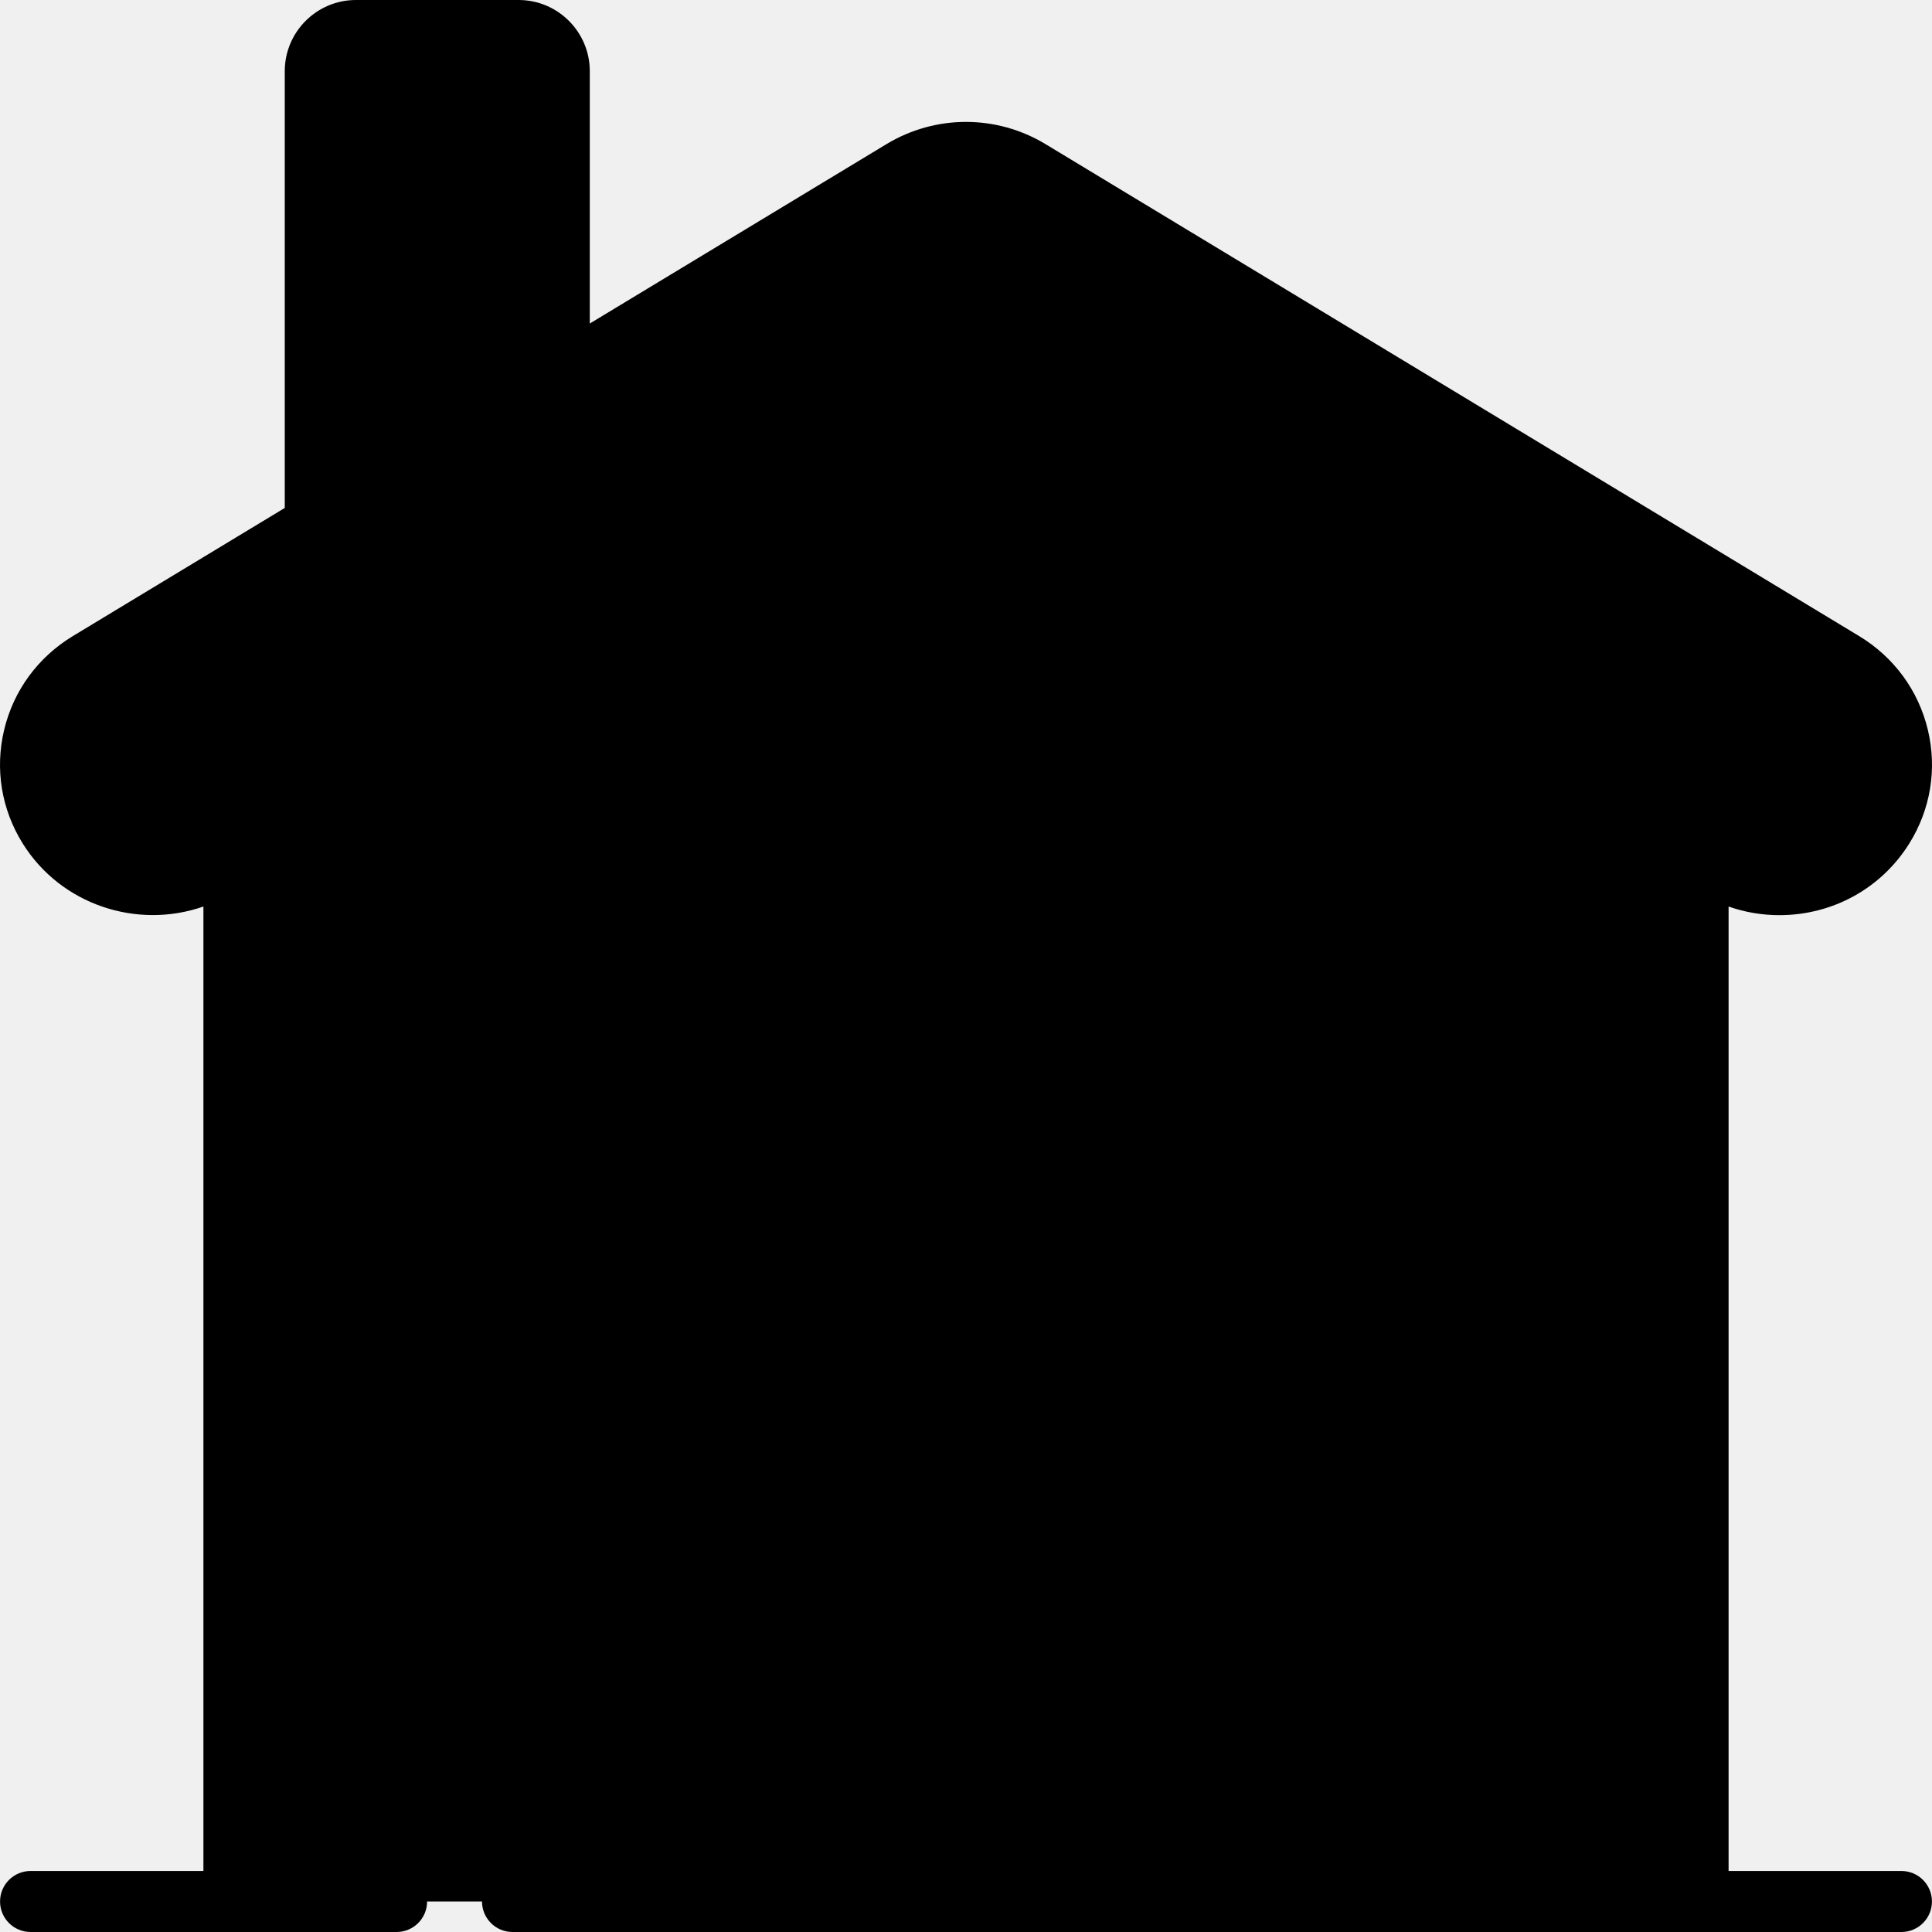
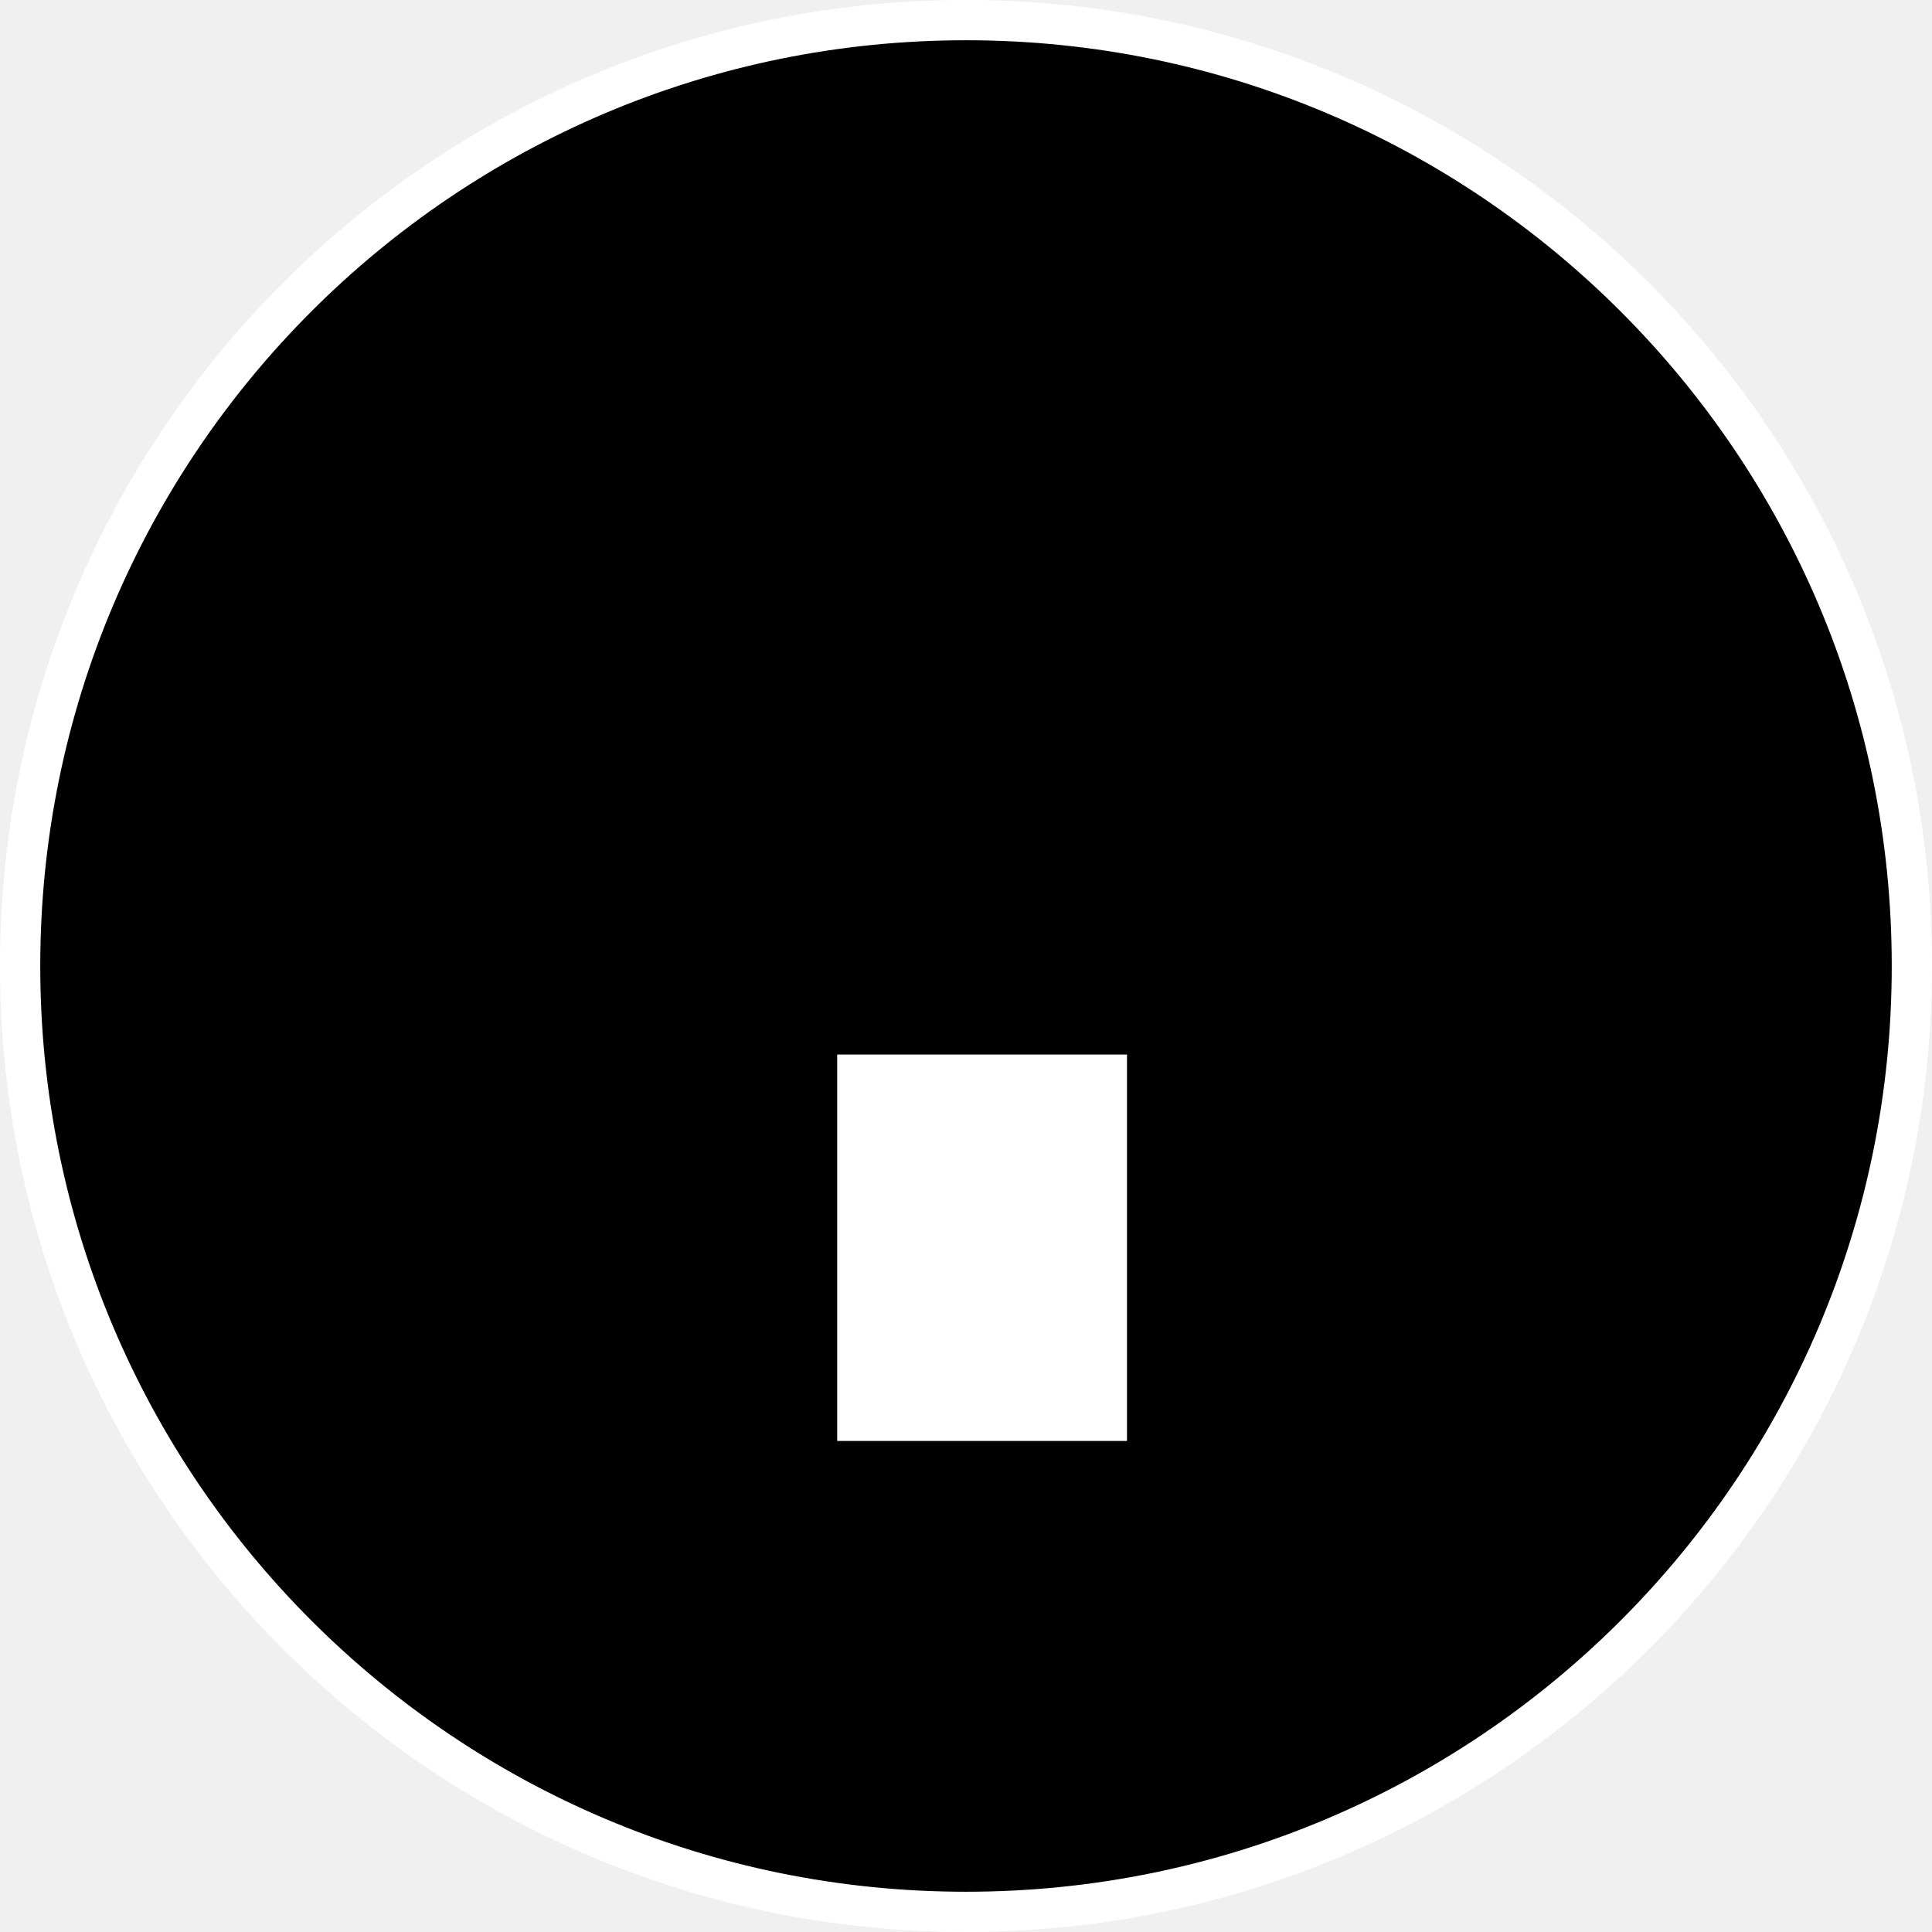
- <svg xmlns="http://www.w3.org/2000/svg" height="800px" width="800px" version="1.1" id="Layer_1" viewBox="0 0 512 512" xml:space="preserve">
-   <path style="fill:PLACEHOLDER_COLOR_1" d="M450.018,191.326v312.589H61.983V191.326L256.005,72.758L450.018,191.326z" />
-   <path style="fill:PLACEHOLDER_COLOR_1" d="M191.332,202.105L191.332,202.105c0-23.812,19.303-43.116,43.115-43.116h43.115  c23.812,0,43.115,19.304,43.115,43.116l0,0c0,23.812-19.303,43.116-43.115,43.116h-43.115  C210.636,245.221,191.332,225.917,191.332,202.105z M342.235,277.558h-172.46c-17.859,0-32.336,14.477-32.336,32.337v97.011  c0,17.86,14.477,32.337,32.336,32.337h172.46c17.859,0,32.336-14.477,32.336-32.337v-97.011  C374.571,292.035,360.094,277.558,342.235,277.558z" />
-   <path style="fill:PLACEHOLDER_COLOR_2" d="M148.213,18.863v129.347H83.541V18.863c0-5.953,4.826-10.779,10.779-10.779h43.115  C143.387,8.084,148.213,12.91,148.213,18.863z" />
-   <path style="fill:PLACEHOLDER_COLOR_2" d="M353.009,309.895v97.011c0,5.953-4.826,10.779-10.779,10.779H169.77  c-5.953,0-10.779-4.826-10.779-10.779v-97.011c0-5.953,4.826-10.779,10.779-10.779h172.46  C348.183,299.116,353.009,303.941,353.009,309.895z M239.832,223.663h32.337c11.906,0,21.558-9.651,21.558-21.558l0,0  c0-11.906-9.651-21.558-21.558-21.558h-32.337c-11.906,0-21.558,9.651-21.558,21.558l0,0  C218.275,214.012,227.927,223.663,239.832,223.663z" />
-   <path style="fill:PLACEHOLDER_COLOR_3" d="M12.871,219.262c-9.346-14.983-4.585-34.589,10.632-43.789L239.079,45.129  c10.381-6.277,23.464-6.277,33.845,0l215.575,130.343c15.218,9.201,19.979,28.807,10.632,43.789  c-6.104,9.785-16.718,15.179-27.585,15.18c-5.771,0-11.613-1.52-16.892-4.713L256.001,109.618L57.348,229.73  C42.129,238.932,22.217,234.245,12.871,219.262z" />
-   <path d="M511.985,503.916c0,4.465-3.62,8.084-8.084,8.084H135.822c-4.465,0-8.084-3.62-8.084-8.084s3.62-8.084,8.084-8.084h306.105  V231.486l-38.469-23.261c-3.821-2.31-5.045-7.28-2.736-11.1c2.31-3.821,7.281-5.046,11.1-2.736l47.006,28.422  c3.836,2.32,8.231,3.546,12.708,3.546c8.536-0.001,16.284-4.253,20.725-11.375c3.344-5.36,4.381-11.68,2.919-17.795  c-1.481-6.198-5.343-11.454-10.874-14.798L268.739,52.047c-7.859-4.751-17.619-4.751-25.477,0L141.745,113.43  c-3.82,2.31-8.79,1.085-11.1-2.736c-2.31-3.82-1.085-8.79,2.735-11.1l6.753-4.084V18.863c0-1.485-1.209-2.695-2.695-2.695H94.326  c-1.485,0-2.695,1.209-2.695,2.695v105.974l18.692-11.302c3.82-2.311,8.789-1.085,11.1,2.736c2.31,3.82,1.085,8.79-2.735,11.1  l-90.994,55.019c-5.531,3.345-9.393,8.599-10.874,14.798c-1.462,6.115-0.426,12.435,2.918,17.794  c7.005,11.23,22.003,14.74,33.433,7.83L251.818,102.7c2.572-1.554,5.794-1.554,8.364,0l126.927,76.748  c3.821,2.31,5.045,7.28,2.736,11.1c-2.31,3.82-7.279,5.047-11.1,2.736l-122.745-74.22L70.074,231.486v264.345h35.028  c4.465,0,8.084,3.62,8.084,8.084s-3.62,8.084-8.084,8.084H8.1c-4.465,0-8.084-3.62-8.084-8.084s3.62-8.084,8.084-8.084h45.807  v-255.59c-17.561,6.129-37.739-0.435-47.885-16.702c-5.651-9.06-7.401-19.753-4.925-30.111c2.495-10.44,8.97-19.274,18.234-24.875  l56.134-33.942V18.863C75.464,8.463,83.925,0,94.326,0h43.113c10.401,0,18.862,8.463,18.862,18.863v66.872l78.595-47.523  c13.017-7.873,29.189-7.872,42.208,0L492.67,168.555c9.262,5.601,15.738,14.435,18.234,24.875  c2.476,10.356,0.727,21.05-4.926,30.111c-7.414,11.887-20.289,18.984-34.442,18.986c-4.596,0-9.139-0.778-13.442-2.284v255.589  H503.9C508.366,495.832,511.985,499.451,511.985,503.916z M239.833,231.747c-16.344,0-29.641-13.297-29.641-29.642  s13.297-29.642,29.641-29.642h32.335c16.344,0,29.641,13.297,29.641,29.642s-13.297,29.642-29.641,29.642H239.833z M239.833,215.579  h32.335c7.429,0,13.473-6.044,13.473-13.474s-6.044-13.474-13.473-13.474h-32.335c-7.429,0-13.473,6.044-13.473,13.474  S232.404,215.579,239.833,215.579z M169.774,291.032h172.453c10.401,0,18.862,8.463,18.862,18.863v97.011  c0,10.401-8.461,18.863-18.862,18.863H169.774c-10.401,0-18.862-8.463-18.862-18.863v-97.011  C150.911,299.494,159.374,291.032,169.774,291.032z M247.916,350.316H167.08v56.589c0,1.485,1.209,2.695,2.695,2.695h78.142V350.316  z M264.085,409.6h78.143c1.485,0,2.695-1.209,2.695-2.695v-97.011c0-1.485-1.209-2.695-2.695-2.695h-78.143v26.947h56.586  c4.465,0,8.084,3.62,8.084,8.084s-3.62,8.084-8.084,8.084h-56.586V409.6z M247.916,307.2h-78.143c-1.485,0-2.695,1.209-2.695,2.695  v24.253h80.838V307.2z" />
+ <svg xmlns="http://www.w3.org/2000/svg" width="48" height="48" viewBox="0 0 48 48">
+   <circle cx="24" cy="24" r="23.5" fill="PLACEHOLDER_COLOR_3" stroke="white" stroke-width="1" />
+   <g transform="translate(10,10) scale(0.6)">
+     <polygon fill="PLACEHOLDER_COLOR_1" points="42,43 6,43 6,15.056 24,1.453 42,15.025" />
+     <polygon fill="PLACEHOLDER_COLOR_2" points="3.675,24.333 0.042,19.559 24,1.453 47.958,19.518 44.378,24.333 24.021,8.926" />
+     <polygon fill="PLACEHOLDER_COLOR_2" points="6,22.573 24.021,8.926 42,22.533 42,15.025 24,1.453 6,15.056" />
+     <rect width="12" height="16" x="18" y="27" fill="#ffffff" />
+   </g>
</svg>
